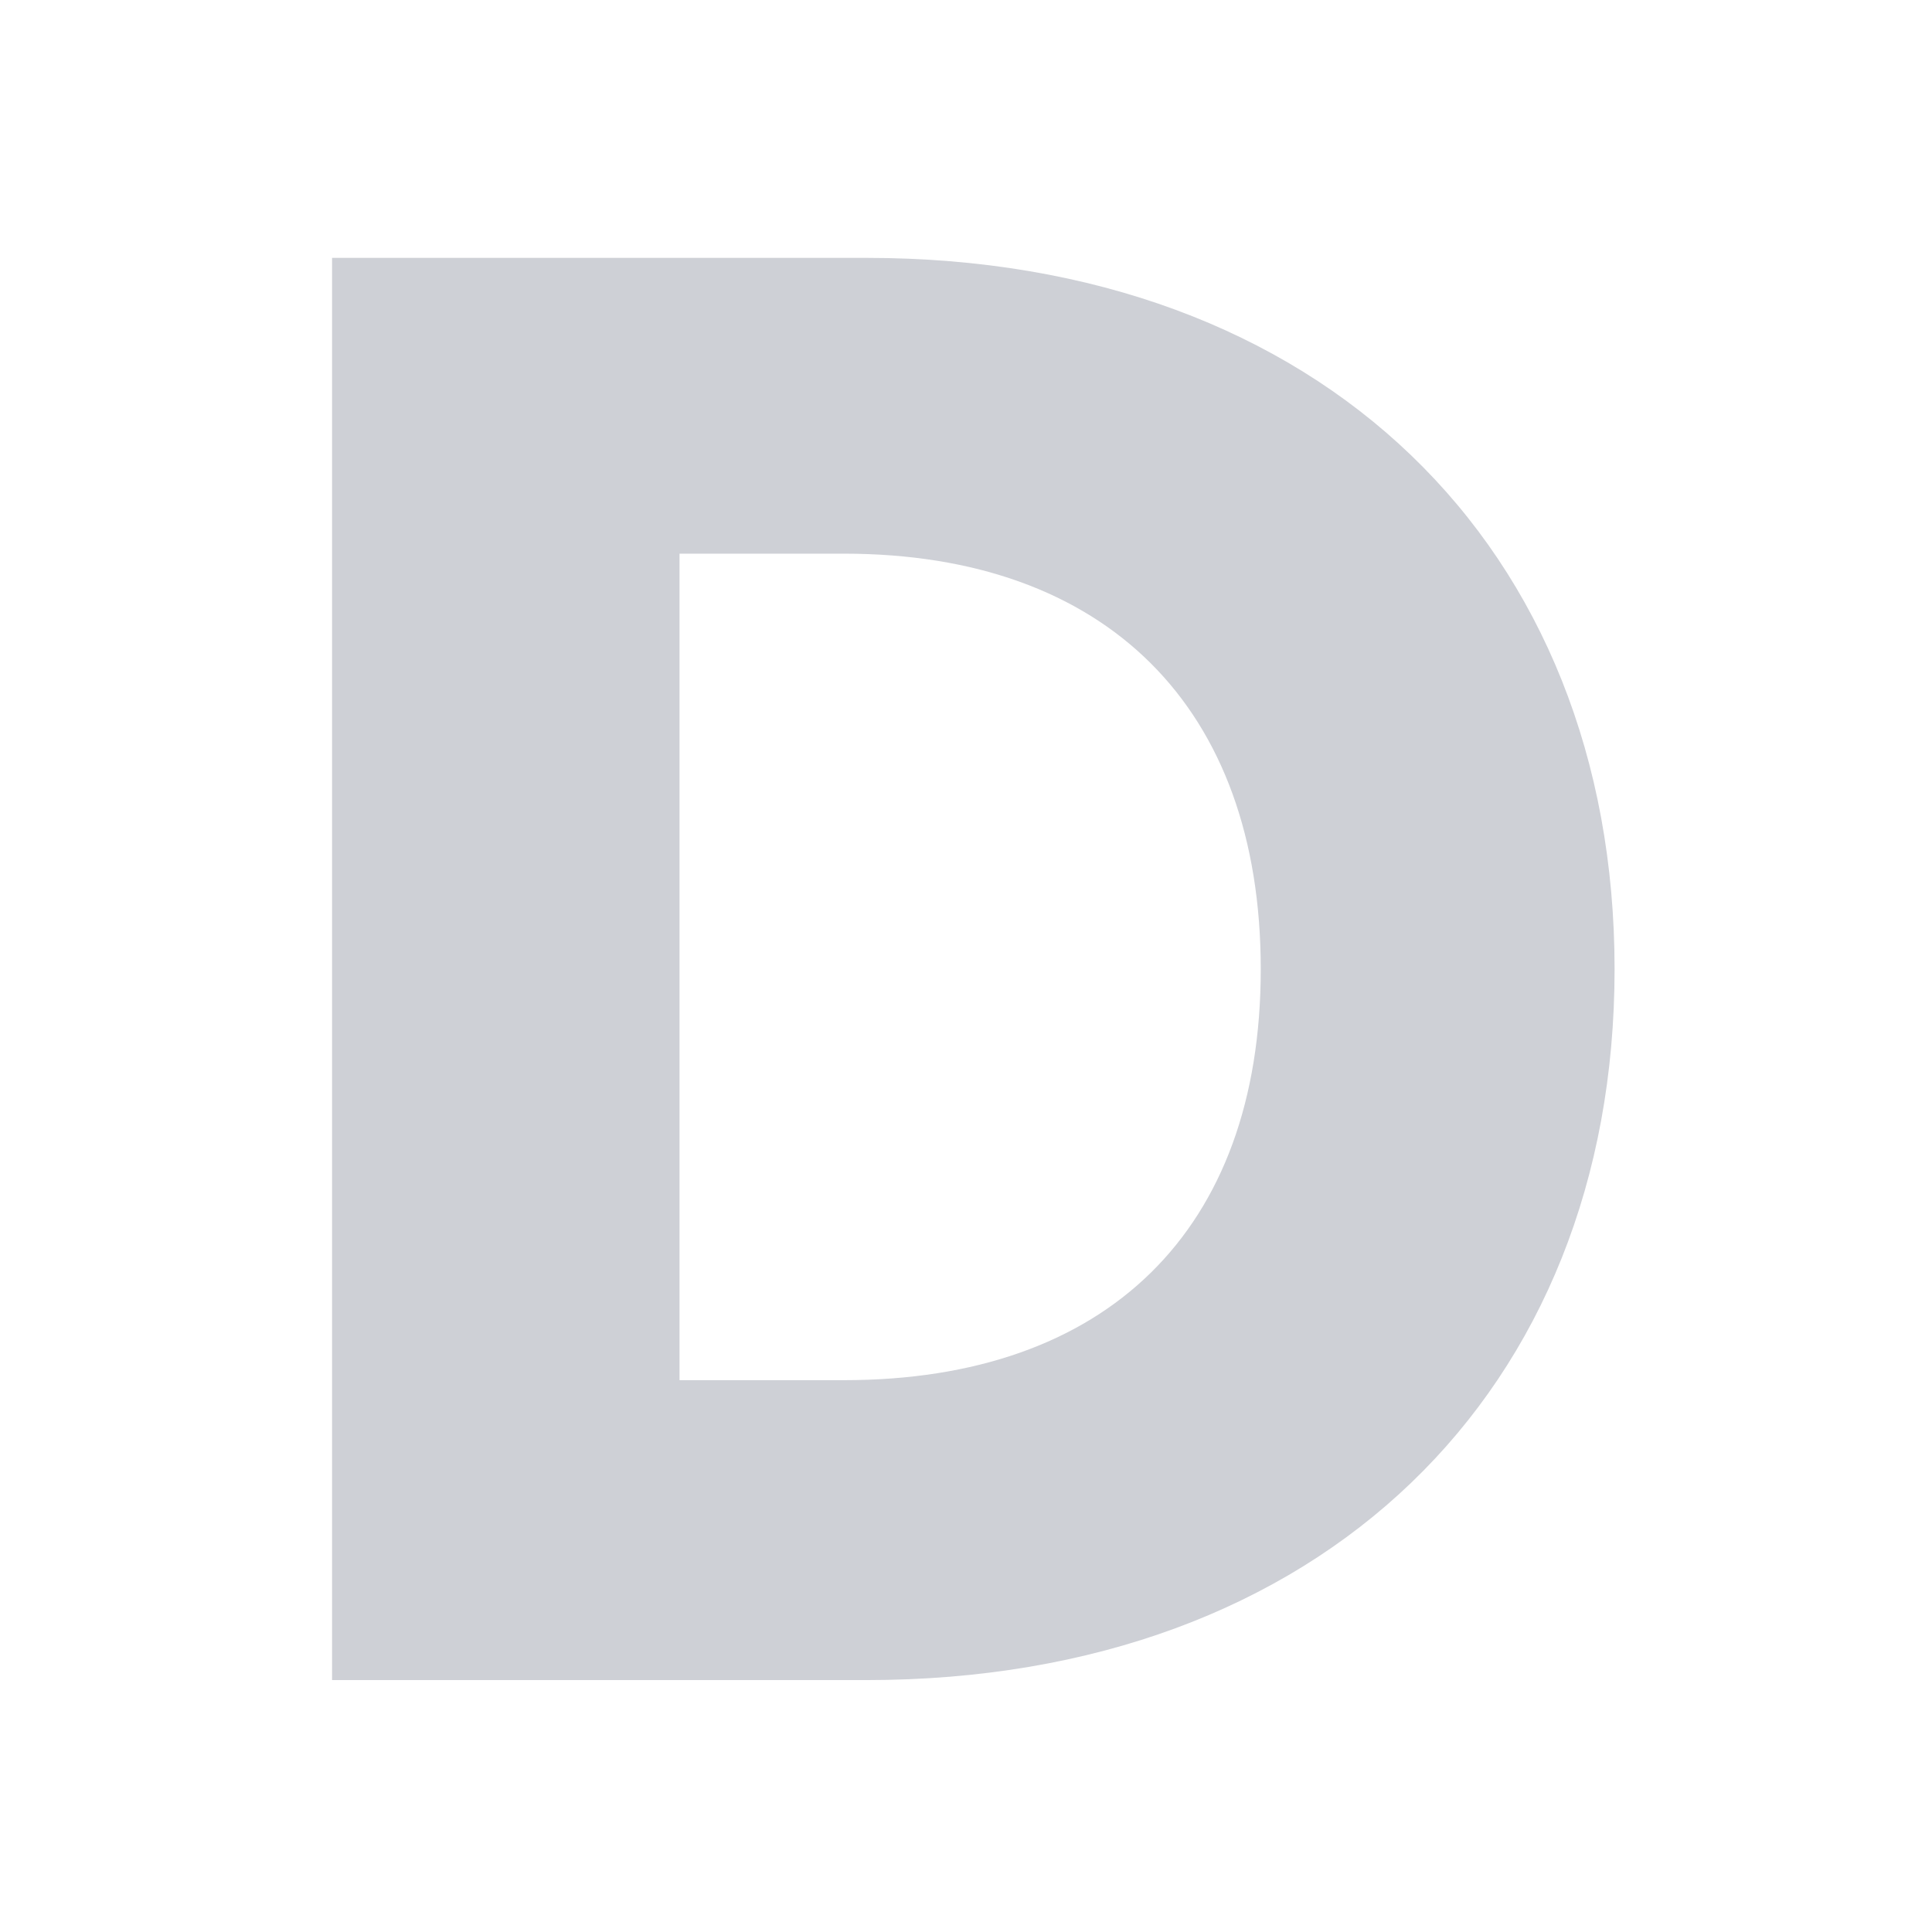
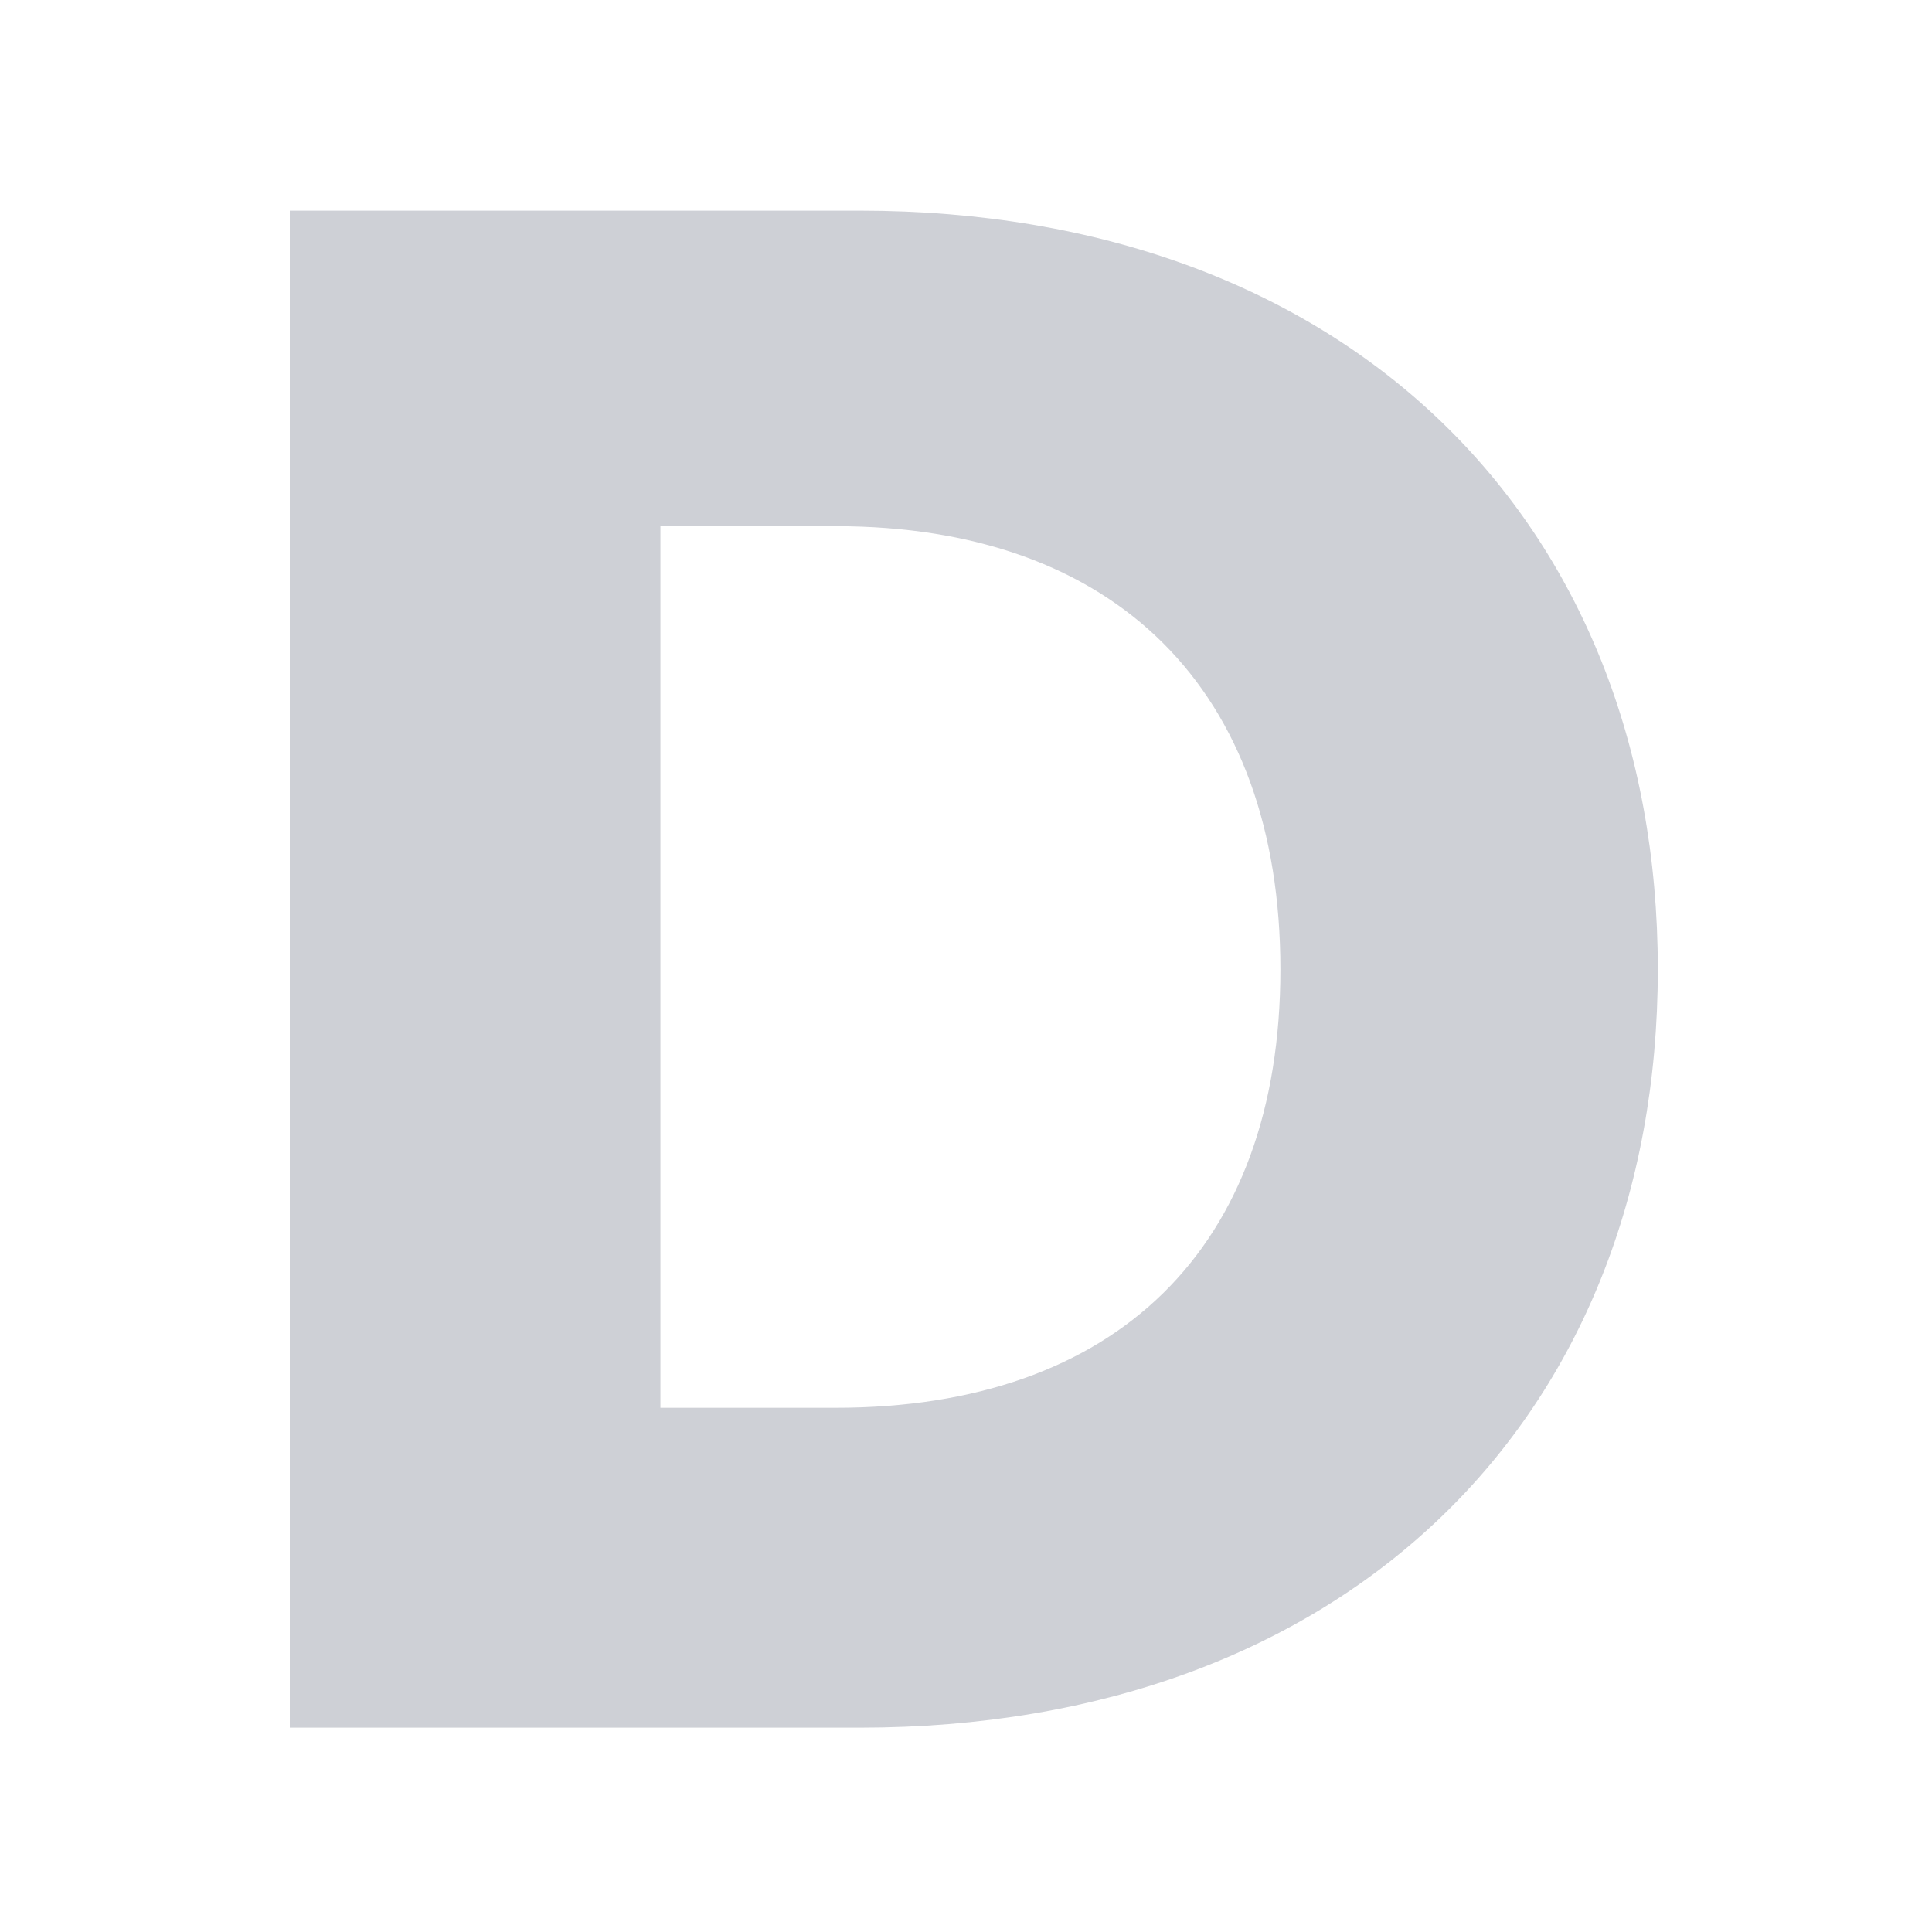
- <svg xmlns="http://www.w3.org/2000/svg" width="20" height="20" viewBox="-11 -8 64 64">
+ <svg xmlns="http://www.w3.org/2000/svg" width="16" height="16" viewBox="-9 -6 60 60">
  <path d="M17.698 0.542H0V47.655H17.698C32.79 47.655 42.485 38.065 42.485 24.105C42.485 10.144 32.79 0.542 17.698 0.542ZM16.957 37.72H11.51V10.341H16.957C25.651 10.341 30.764 15.438 30.764 24.105C30.764 32.771 25.651 37.72 16.957 37.72Z" fill="#CED0D6" />
</svg>
